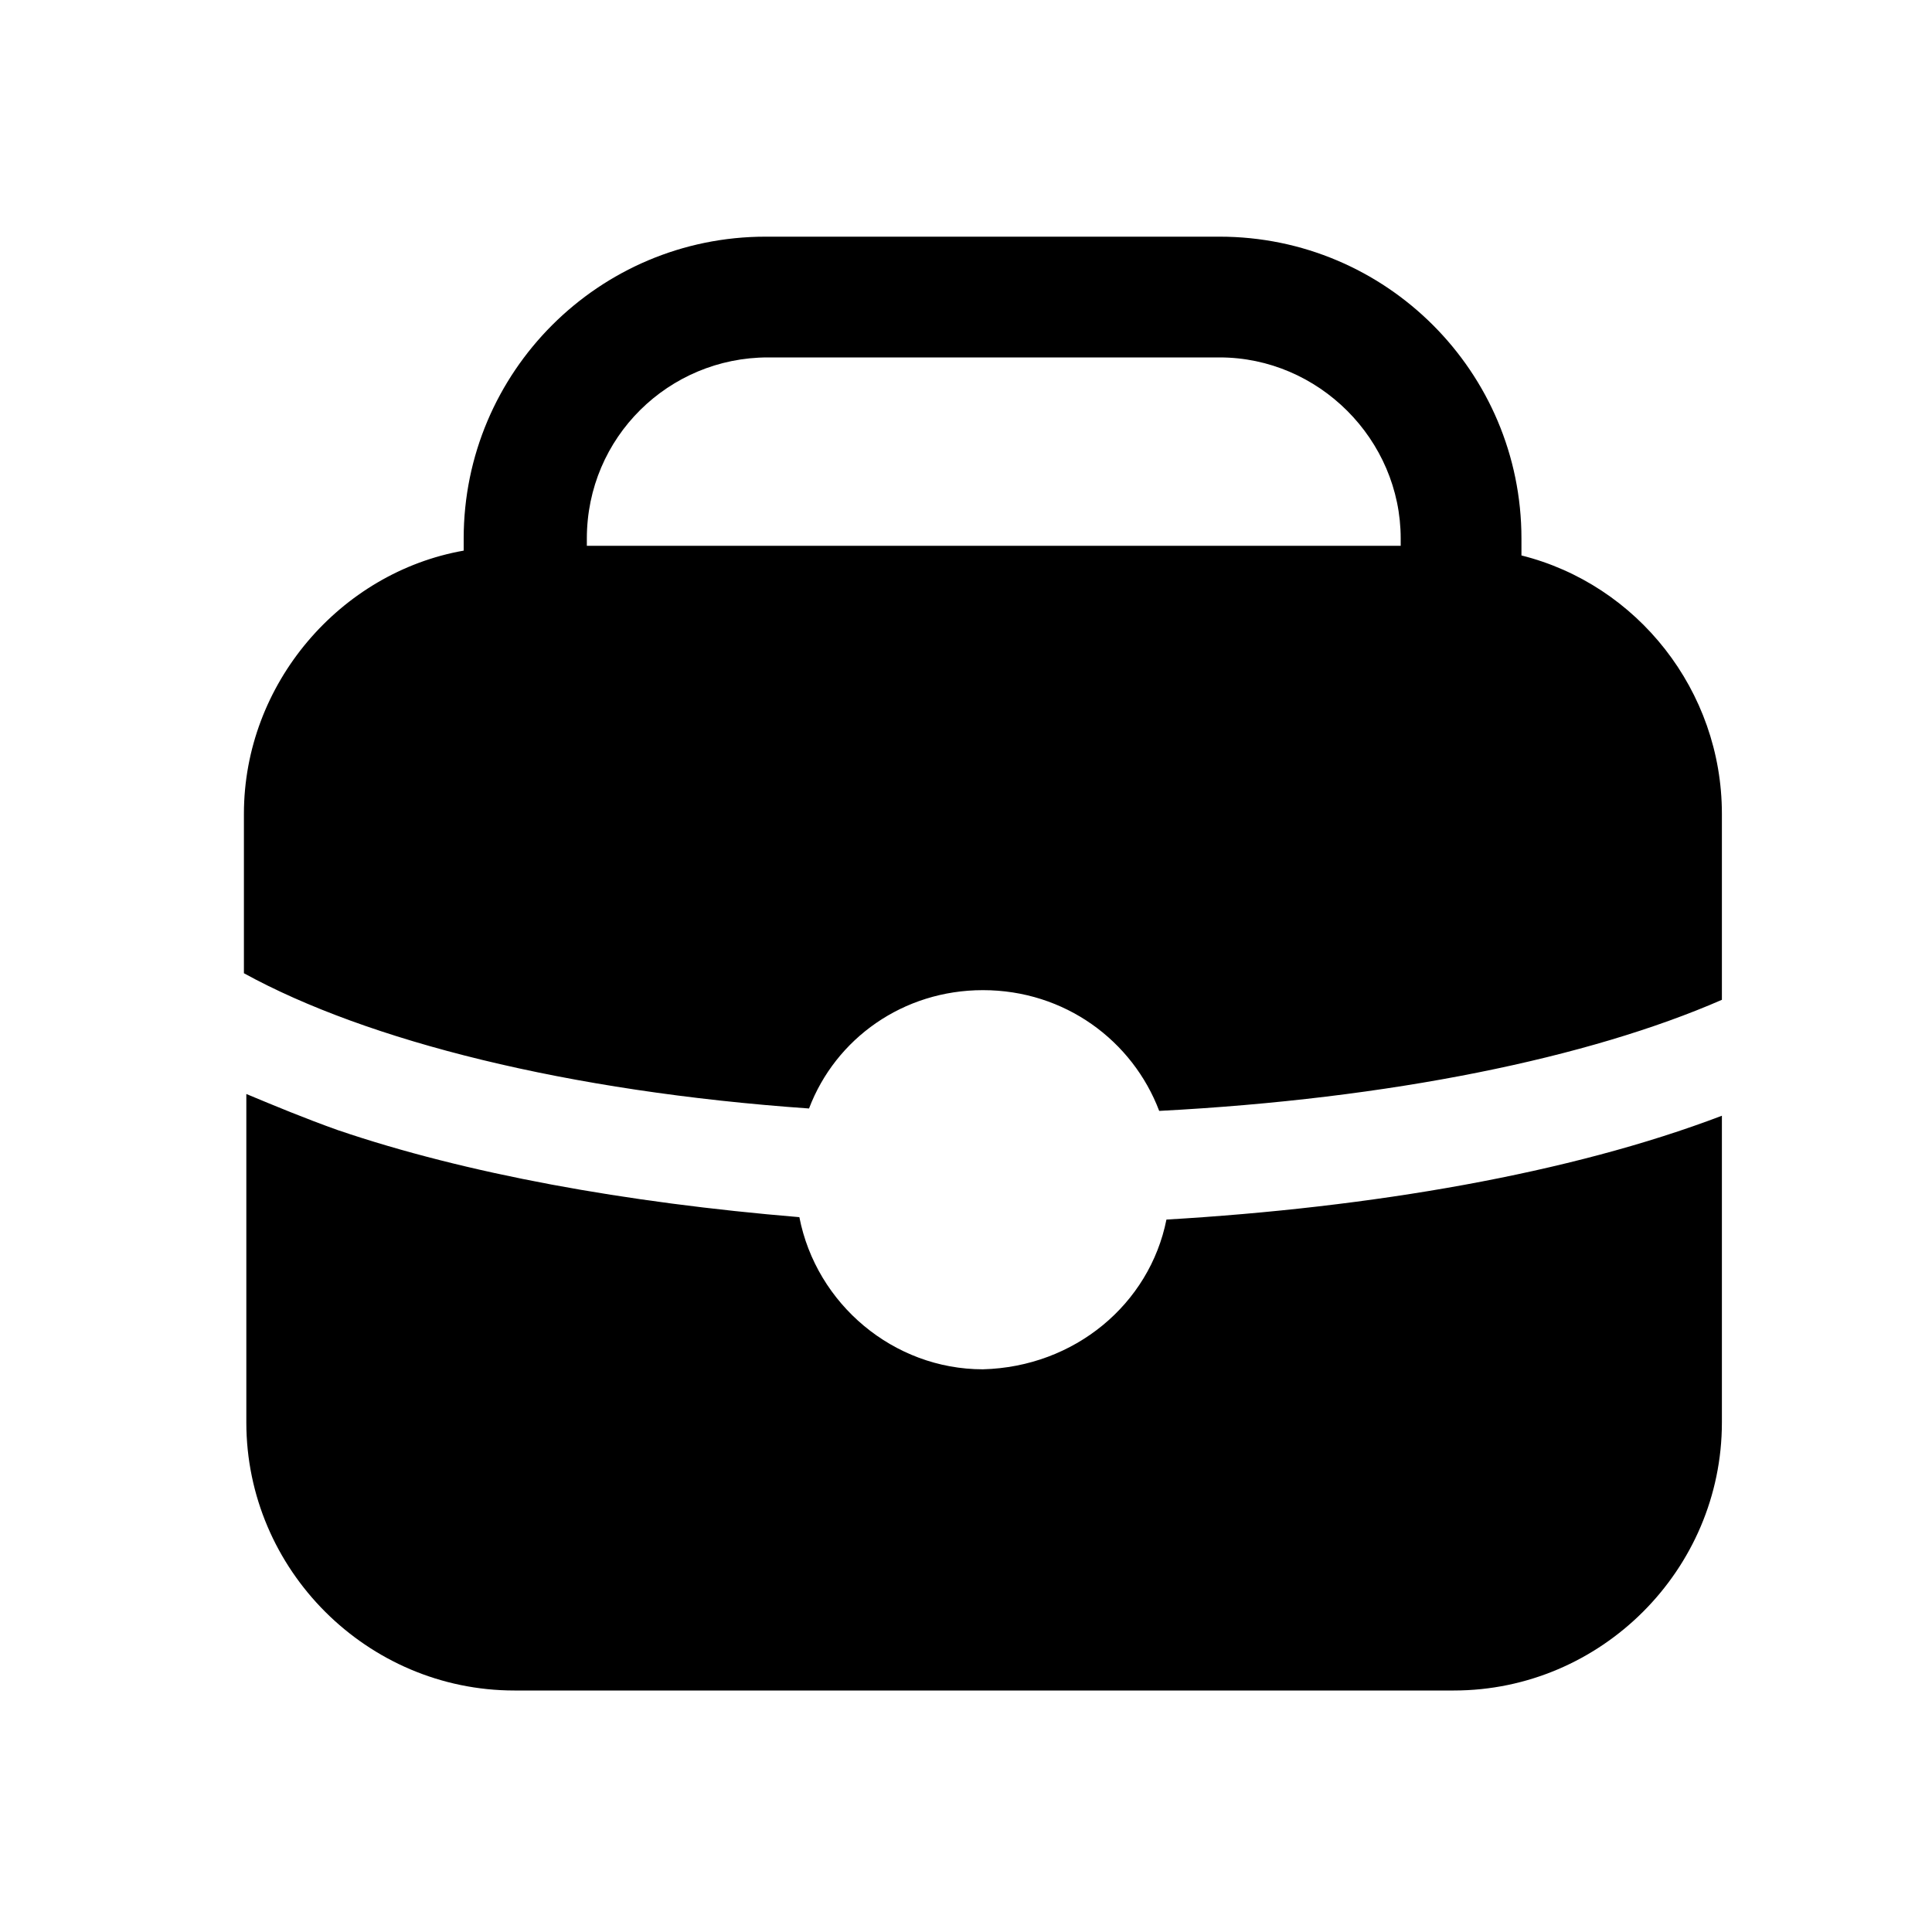
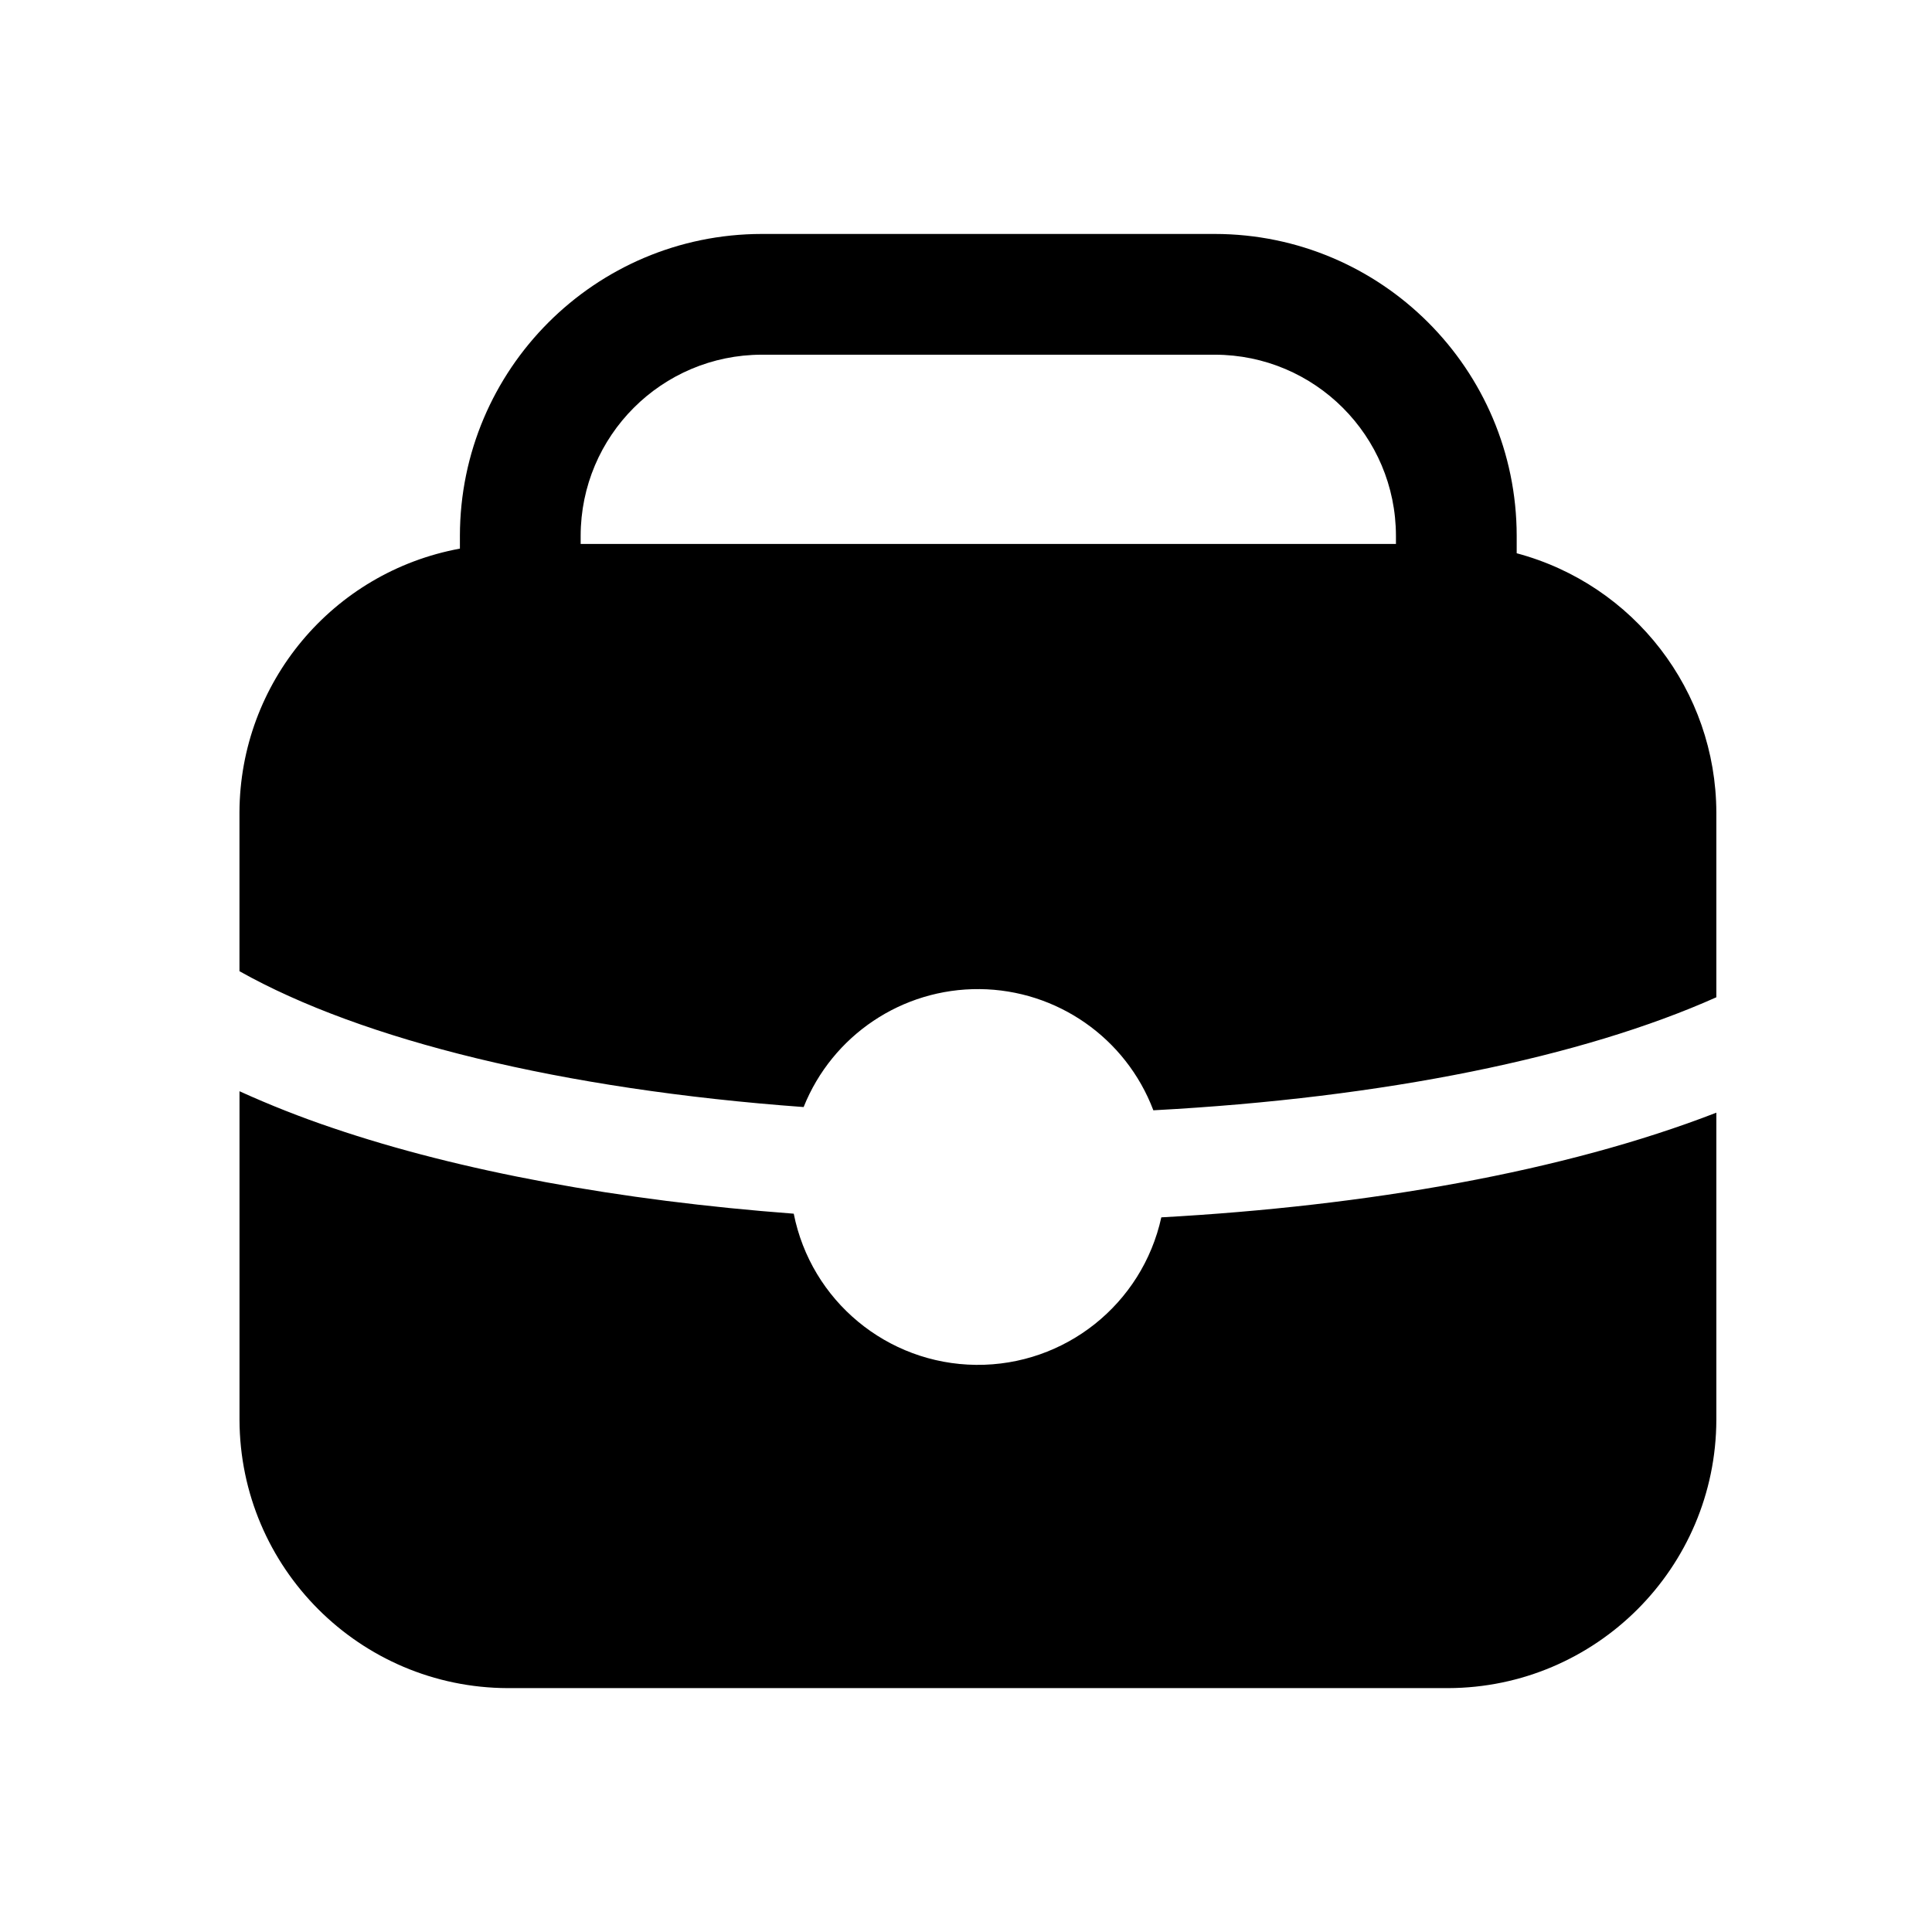
- <svg xmlns="http://www.w3.org/2000/svg" version="1.1" id="icons" x="0px" y="0px" viewBox="0 0 80 80" style="enable-background:new 0 0 80 80;" xml:space="preserve">
-   <path id="case" d="M48.3,50.5c8.5-0.5,16.7-1.9,23-4.3v12.7c0,6.1-5,11.1-11.1,11.1H21.3c-6.1,0-11.1-5-11.1-11.1V45.3  c1.2,0.5,2.4,1,3.8,1.5c5.3,1.8,11.9,3,19.1,3.6c0.7,3.6,3.9,6.3,7.6,6.3C44.5,56.6,47.6,54,48.3,50.5z M71.3,33.7v7.7  C65.8,43.8,57.6,45.5,48,46c-1.1-2.9-3.9-5-7.3-5c-3.3,0-6.1,2-7.2,4.9c-10-0.7-18.3-2.8-23.4-5.6v-6.6c0-5.4,4-10,9.1-10.9v-0.5  c0-6.9,5.6-12.5,12.5-12.5h18.8c6.9,0,12.5,5.6,12.5,12.5V23C67.8,24.2,71.3,28.6,71.3,33.7z M24.3,22.3v0.3H58v-0.3  c0-4.1-3.4-7.5-7.5-7.5H31.8C27.7,14.8,24.3,18.1,24.3,22.3z" />
+ <svg xmlns="http://www.w3.org/2000/svg" id="1b820bc7-3ecb-428d-a64c-420848a12772" data-name="icons" viewBox="0 0 512 512">
+   <path id="c2700740-87c5-4118-917f-9906eeb11458" data-name="case" d="M307.76,322.61c54.48-3,106.71-12.08,147.09-27.74v81.39a71.32,71.32,0,0,1-71.11,71.11H134.58a71.32,71.32,0,0,1-71.11-71.11V289.19a261.56,261.56,0,0,0,24.62,9.71c33.9,11.53,76.13,19.26,122.26,22.74A49.76,49.76,0,0,0,307.76,322.61ZM454.85,215.29v49c-35.41,15.82-87.68,26.67-149.2,29.95a49.73,49.73,0,0,0-92.68-.86c-64-4.67-116.95-17.7-149.51-36V215.29a71.34,71.34,0,0,1,58.42-69.9V142a80.09,80.09,0,0,1,80-80H321.94a80.09,80.09,0,0,1,80,80v4.62A71.33,71.33,0,0,1,454.85,215.29ZM153.88,142v2.15H369.94V142a48.05,48.05,0,0,0-48-48H201.88A48.05,48.05,0,0,0,153.88,142Z" />
</svg>
